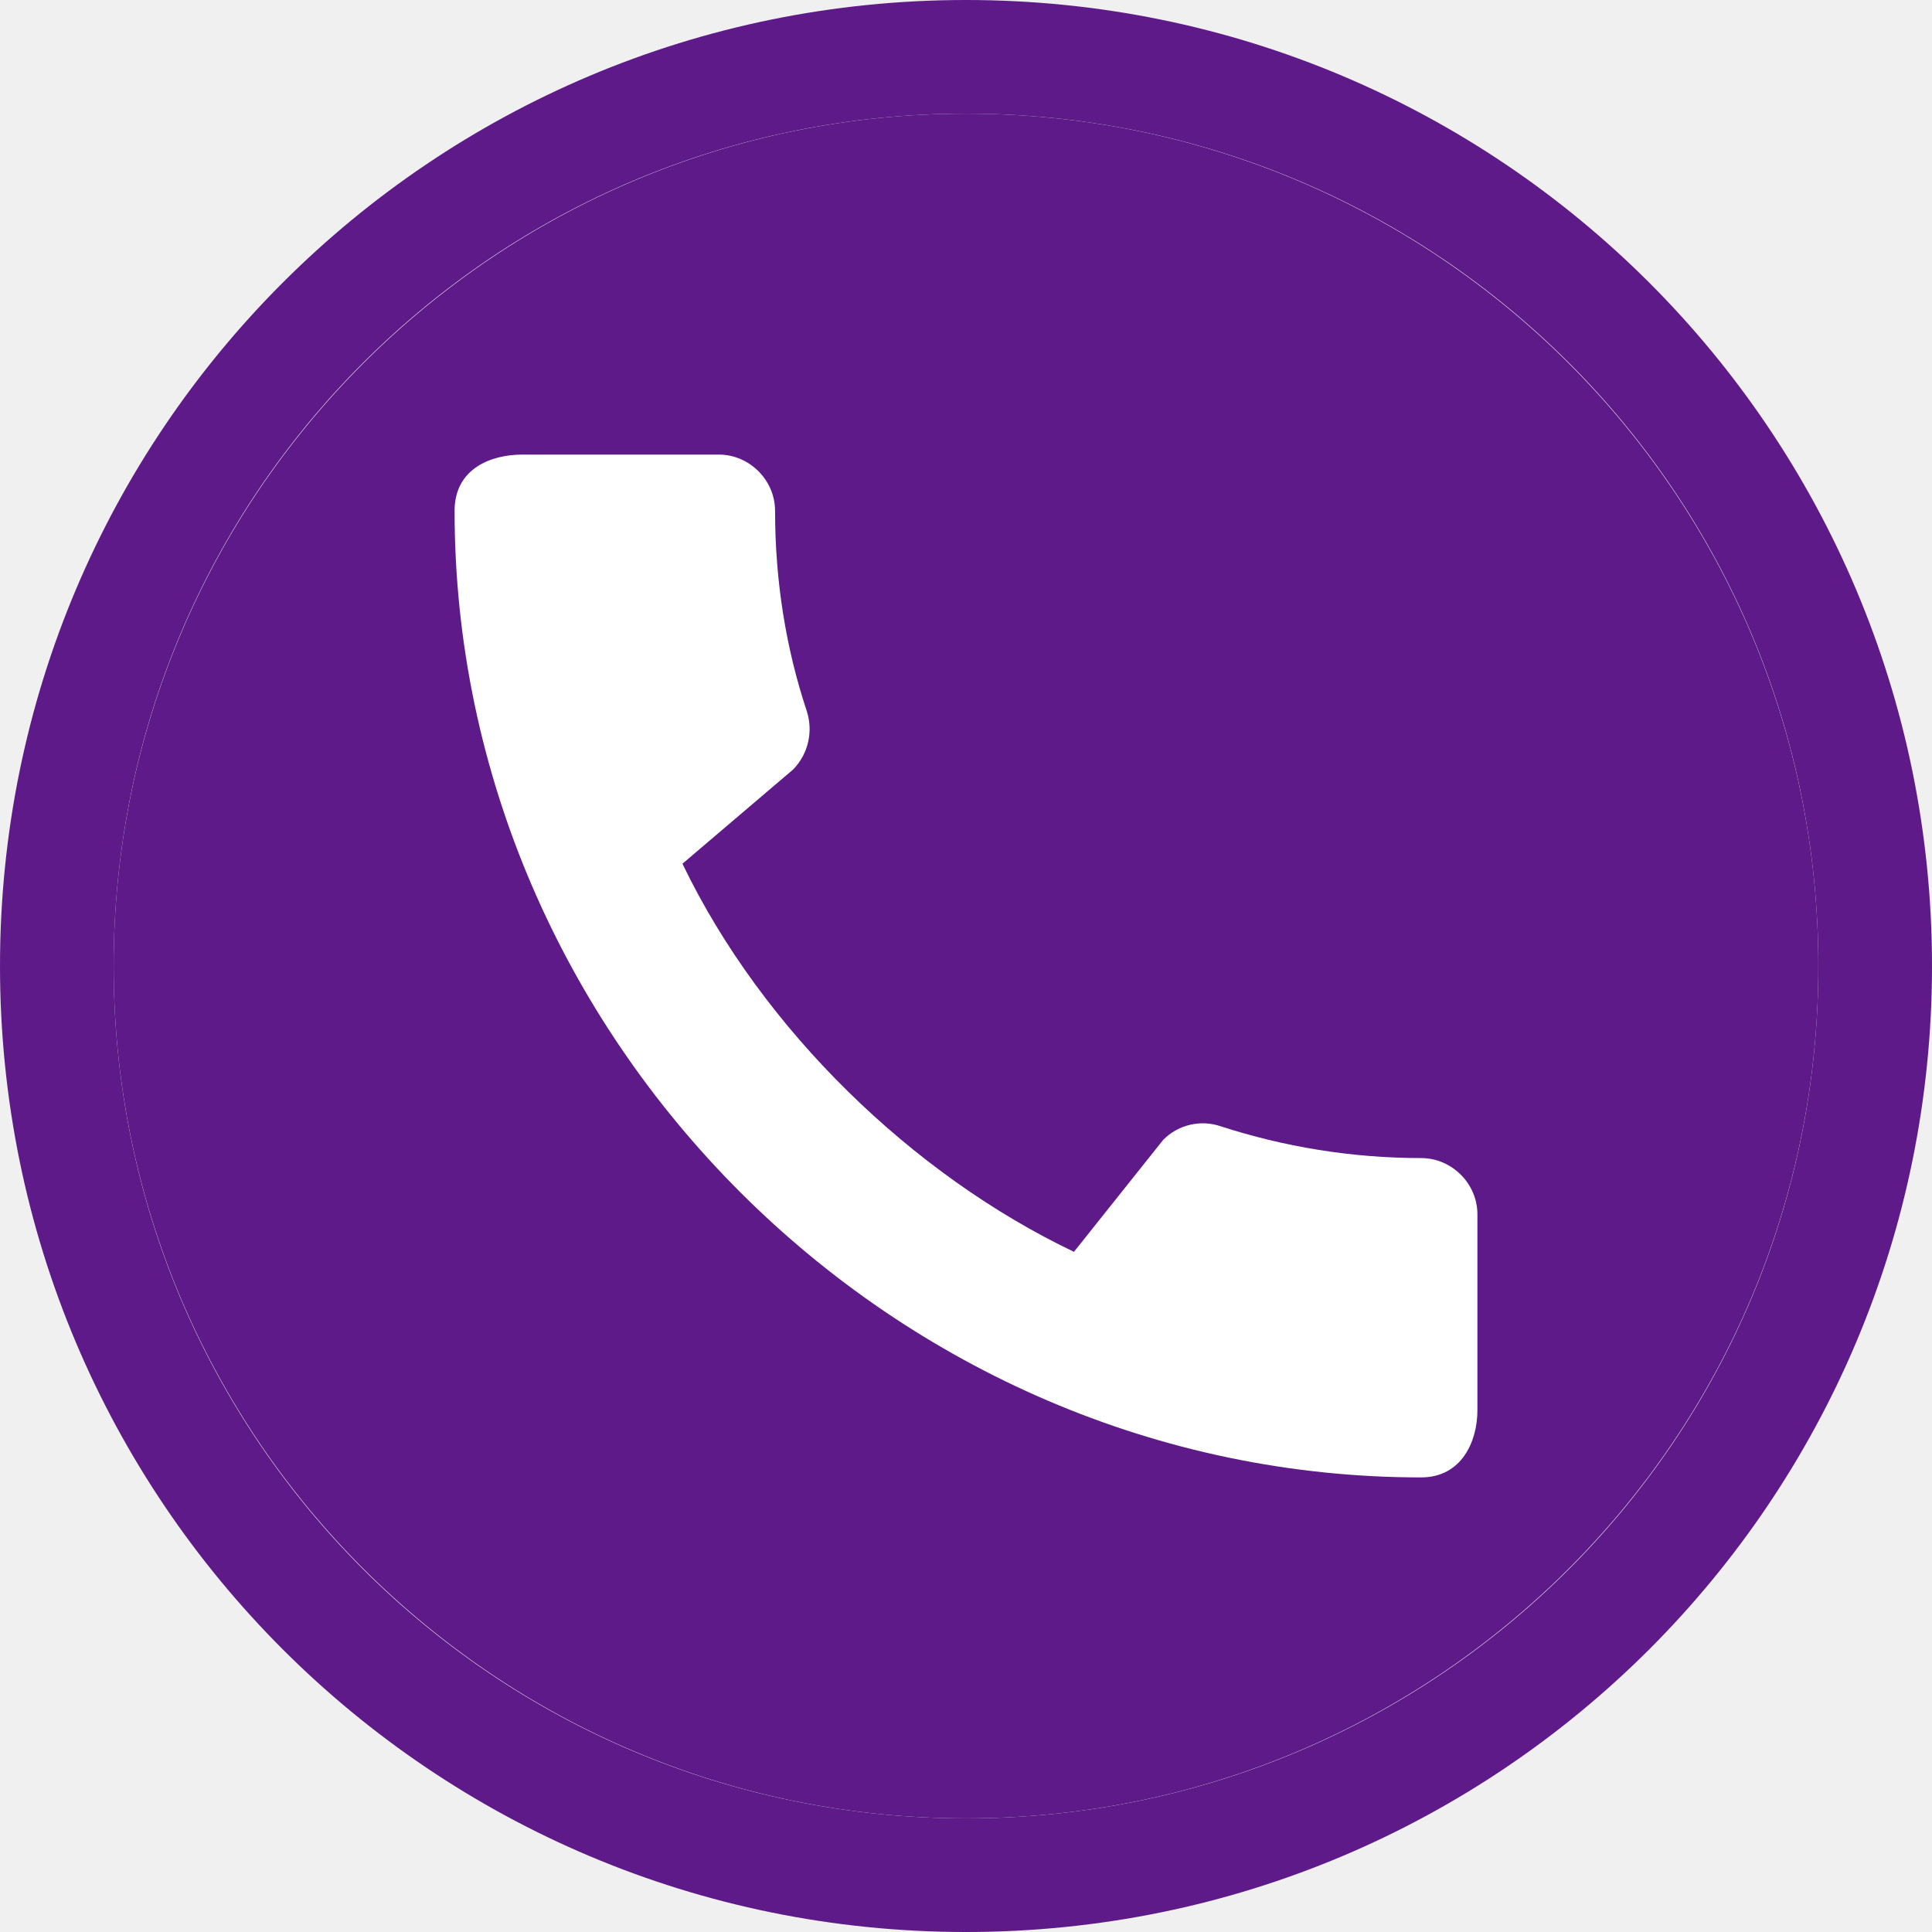
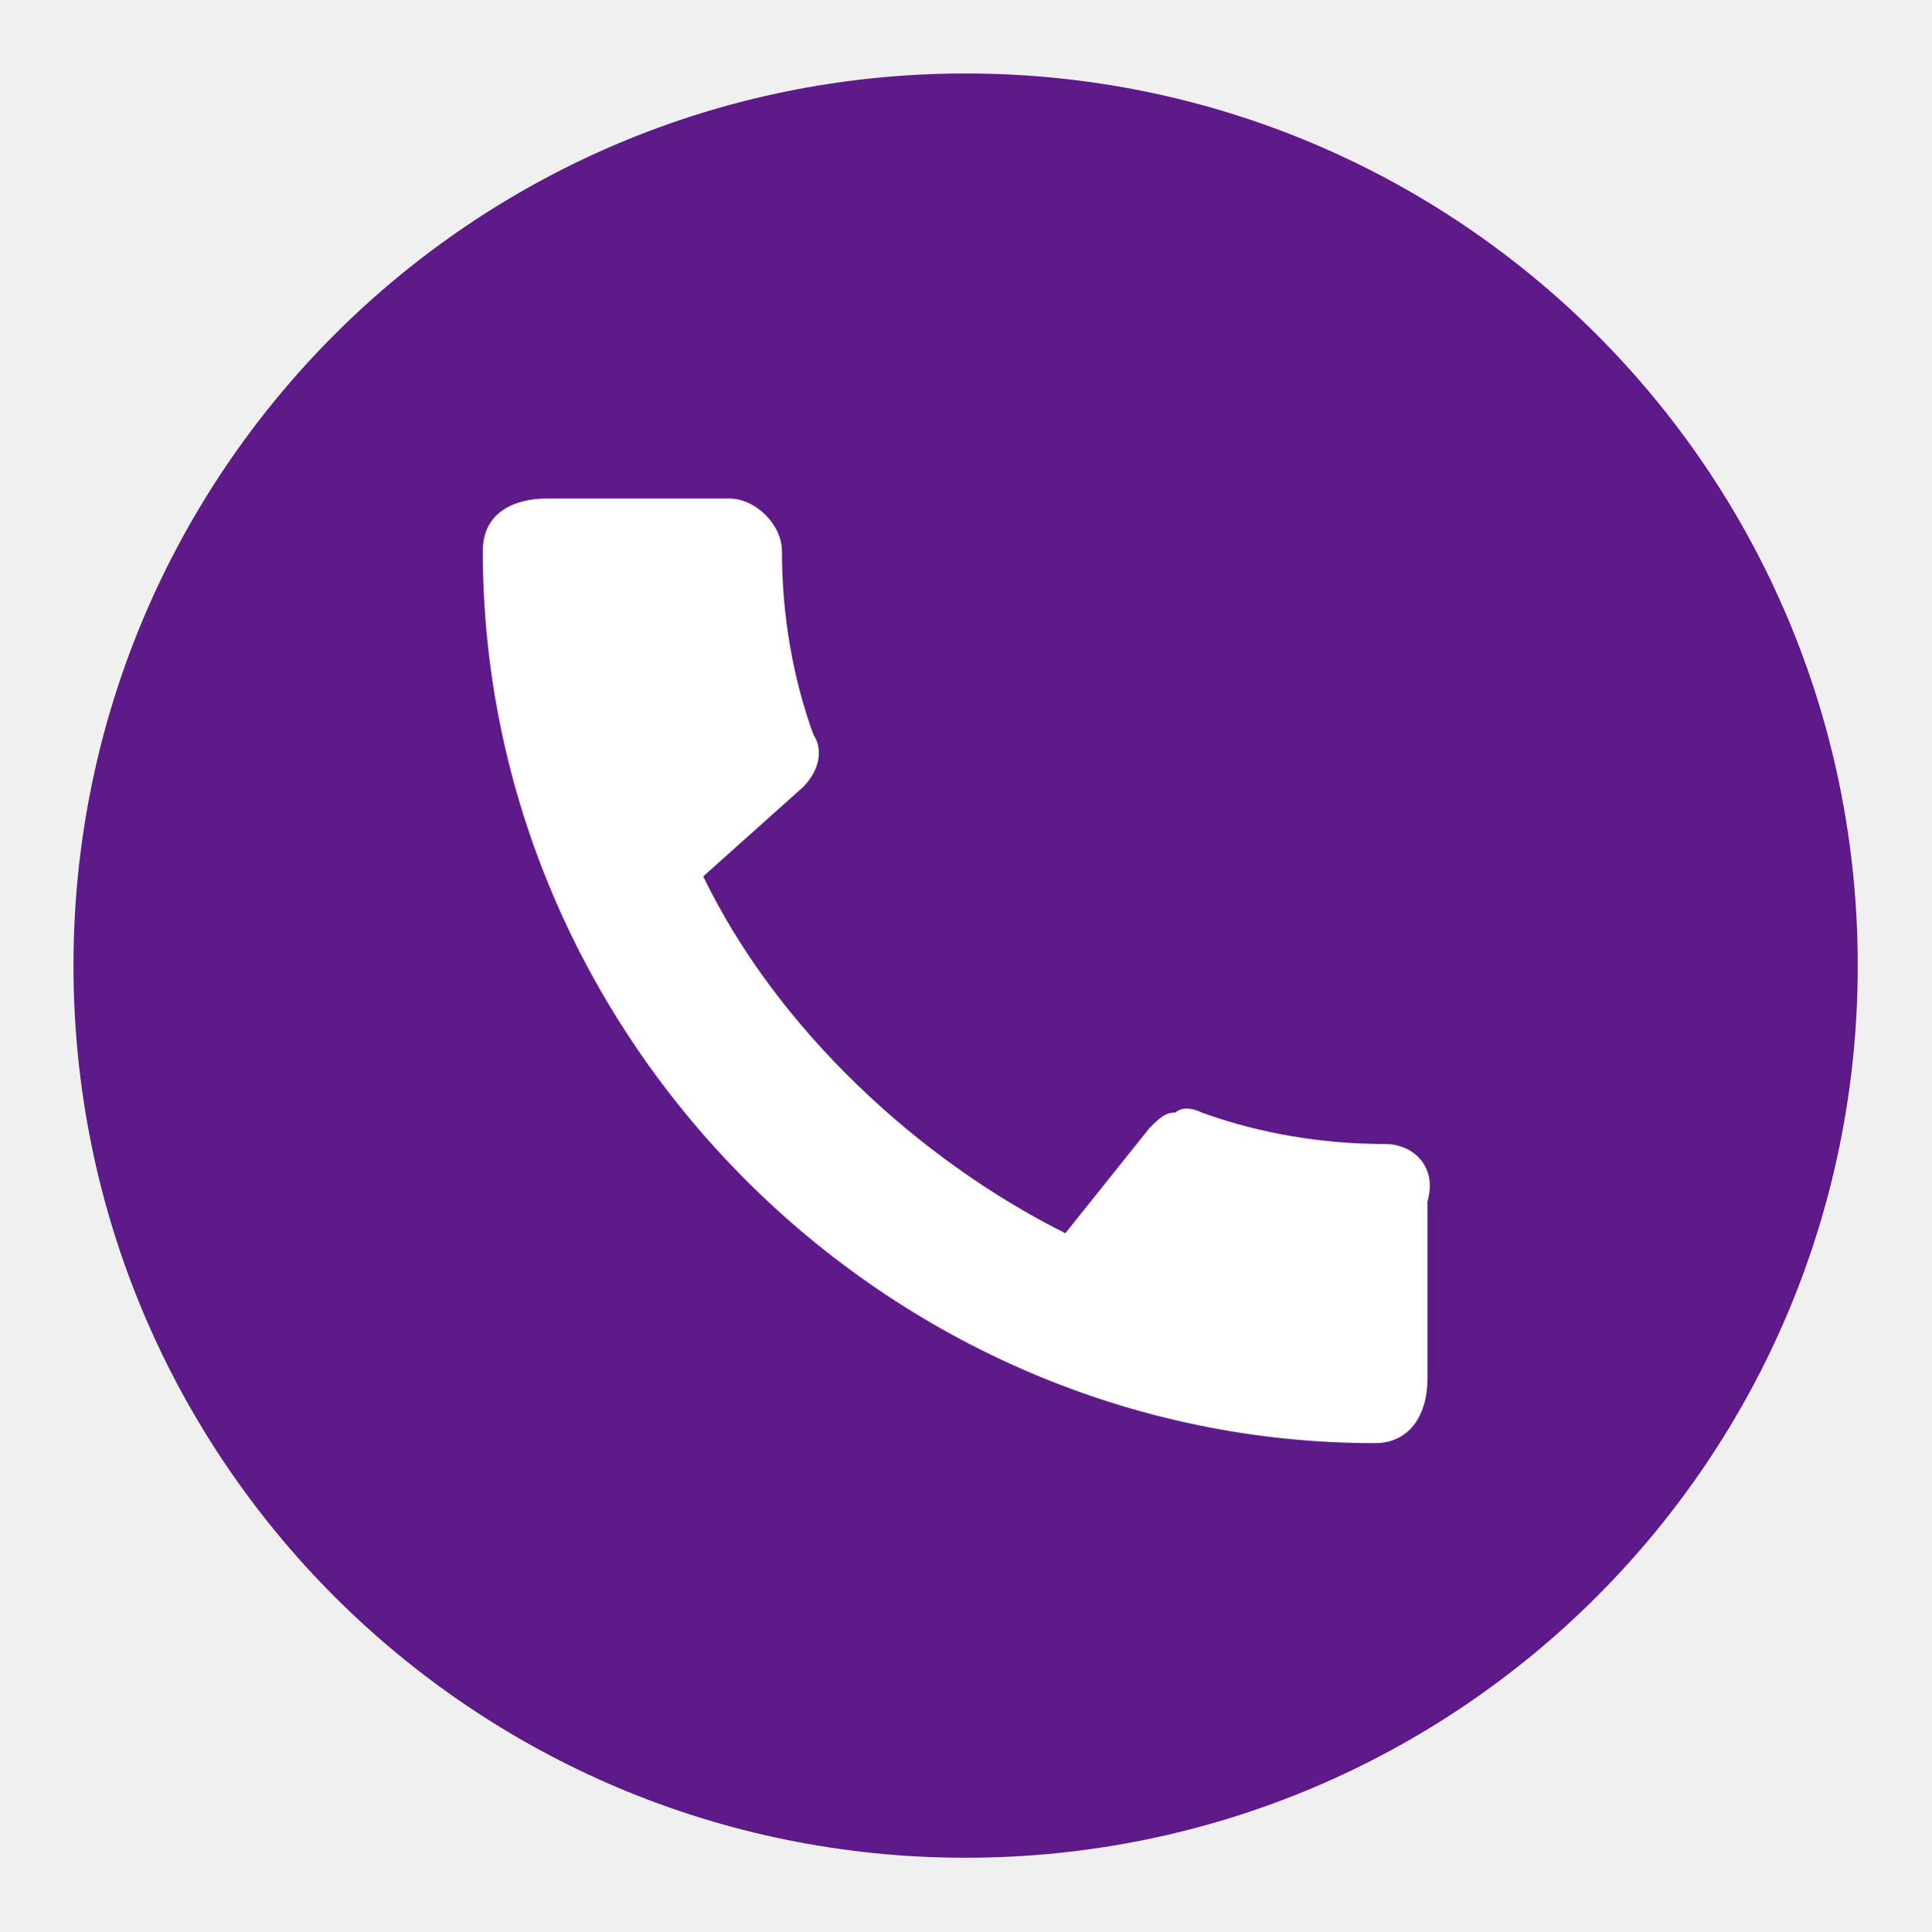
- <svg xmlns="http://www.w3.org/2000/svg" width="34" height="34" viewBox="0 0 34 34" fill="none">
-   <circle cx="17" cy="17" r="15" fill="#5E1A88" />
-   <path d="M-7.43094e-07 17C-3.32207e-07 7.6 7.6 -1.15398e-06 17 -7.43094e-07C26.4 -3.32207e-07 34 7.6 34 17C34 26.4 26.4 34 17 34C7.6 34 -1.15398e-06 26.4 -7.43094e-07 17ZM32 17C32 8.7 25.3 2 17 2C8.7 2 2 8.7 2 17C2 25.3 8.7 32 17 32C25.3 32 32 25.3 32 17Z" fill="#5E1A88" />
-   <path d="M25.01 20.38C23.78 20.38 22.59 20.18 21.48 19.82C21.306 19.761 21.119 19.752 20.941 19.795C20.762 19.837 20.599 19.929 20.47 20.06L18.9 22.03C16.07 20.68 13.42 18.13 12.01 15.2L13.96 13.54C14.23 13.26 14.31 12.87 14.2 12.52C13.83 11.41 13.64 10.22 13.64 8.99C13.64 8.45 13.19 8 12.65 8H9.19C8.65 8 8 8.24 8 8.99C8 18.28 15.73 26 25.01 26C25.72 26 26 25.37 26 24.82V21.37C26 20.83 25.55 20.38 25.01 20.38Z" fill="white" />
+ <svg xmlns="http://www.w3.org/2000/svg" version="1.1" id="Layer_1" x="0px" y="0px" viewBox="0 0 36.8 36.8" style="enable-background:new 0 0 36.8 36.8;" xml:space="preserve">
+   <style type="text/css">
+ 	.st0{fill:#5E1A88;}
+ 	.st1{fill:#FFFFFF;}
+ </style>
+   <circle class="st0" cx="18.4" cy="18.4" r="15.6" />
+   <path class="st0" d="M1.4,18.4c0-9.4,7.6-17,17-17c9.4,0,17,7.6,17,17s-7.6,17-17,17S1.4,27.8,1.4,18.4z M33.4,18.4  c0-8.3-6.7-15-15-15s-15,6.7-15,15s6.7,15,15,15S33.4,26.7,33.4,18.4z" />
+   <path class="st1" d="M26.4,21.8c-1.2,0-2.4-0.2-3.5-0.6c-0.2-0.1-0.4-0.1-0.5,0c-0.2,0-0.3,0.1-0.5,0.3l-1.6,2  c-2.8-1.4-5.5-3.9-6.9-6.8l1.9-1.7c0.3-0.3,0.4-0.7,0.2-1c-0.4-1.1-0.6-2.3-0.6-3.5c0-0.5-0.5-1-1-1h-3.5c-0.5,0-1.2,0.2-1.2,1  c0,9.3,7.7,17,17,17c0.7,0,1-0.6,1-1.2v-3.4C27.4,22.2,26.9,21.8,26.4,21.8z" />
</svg>
